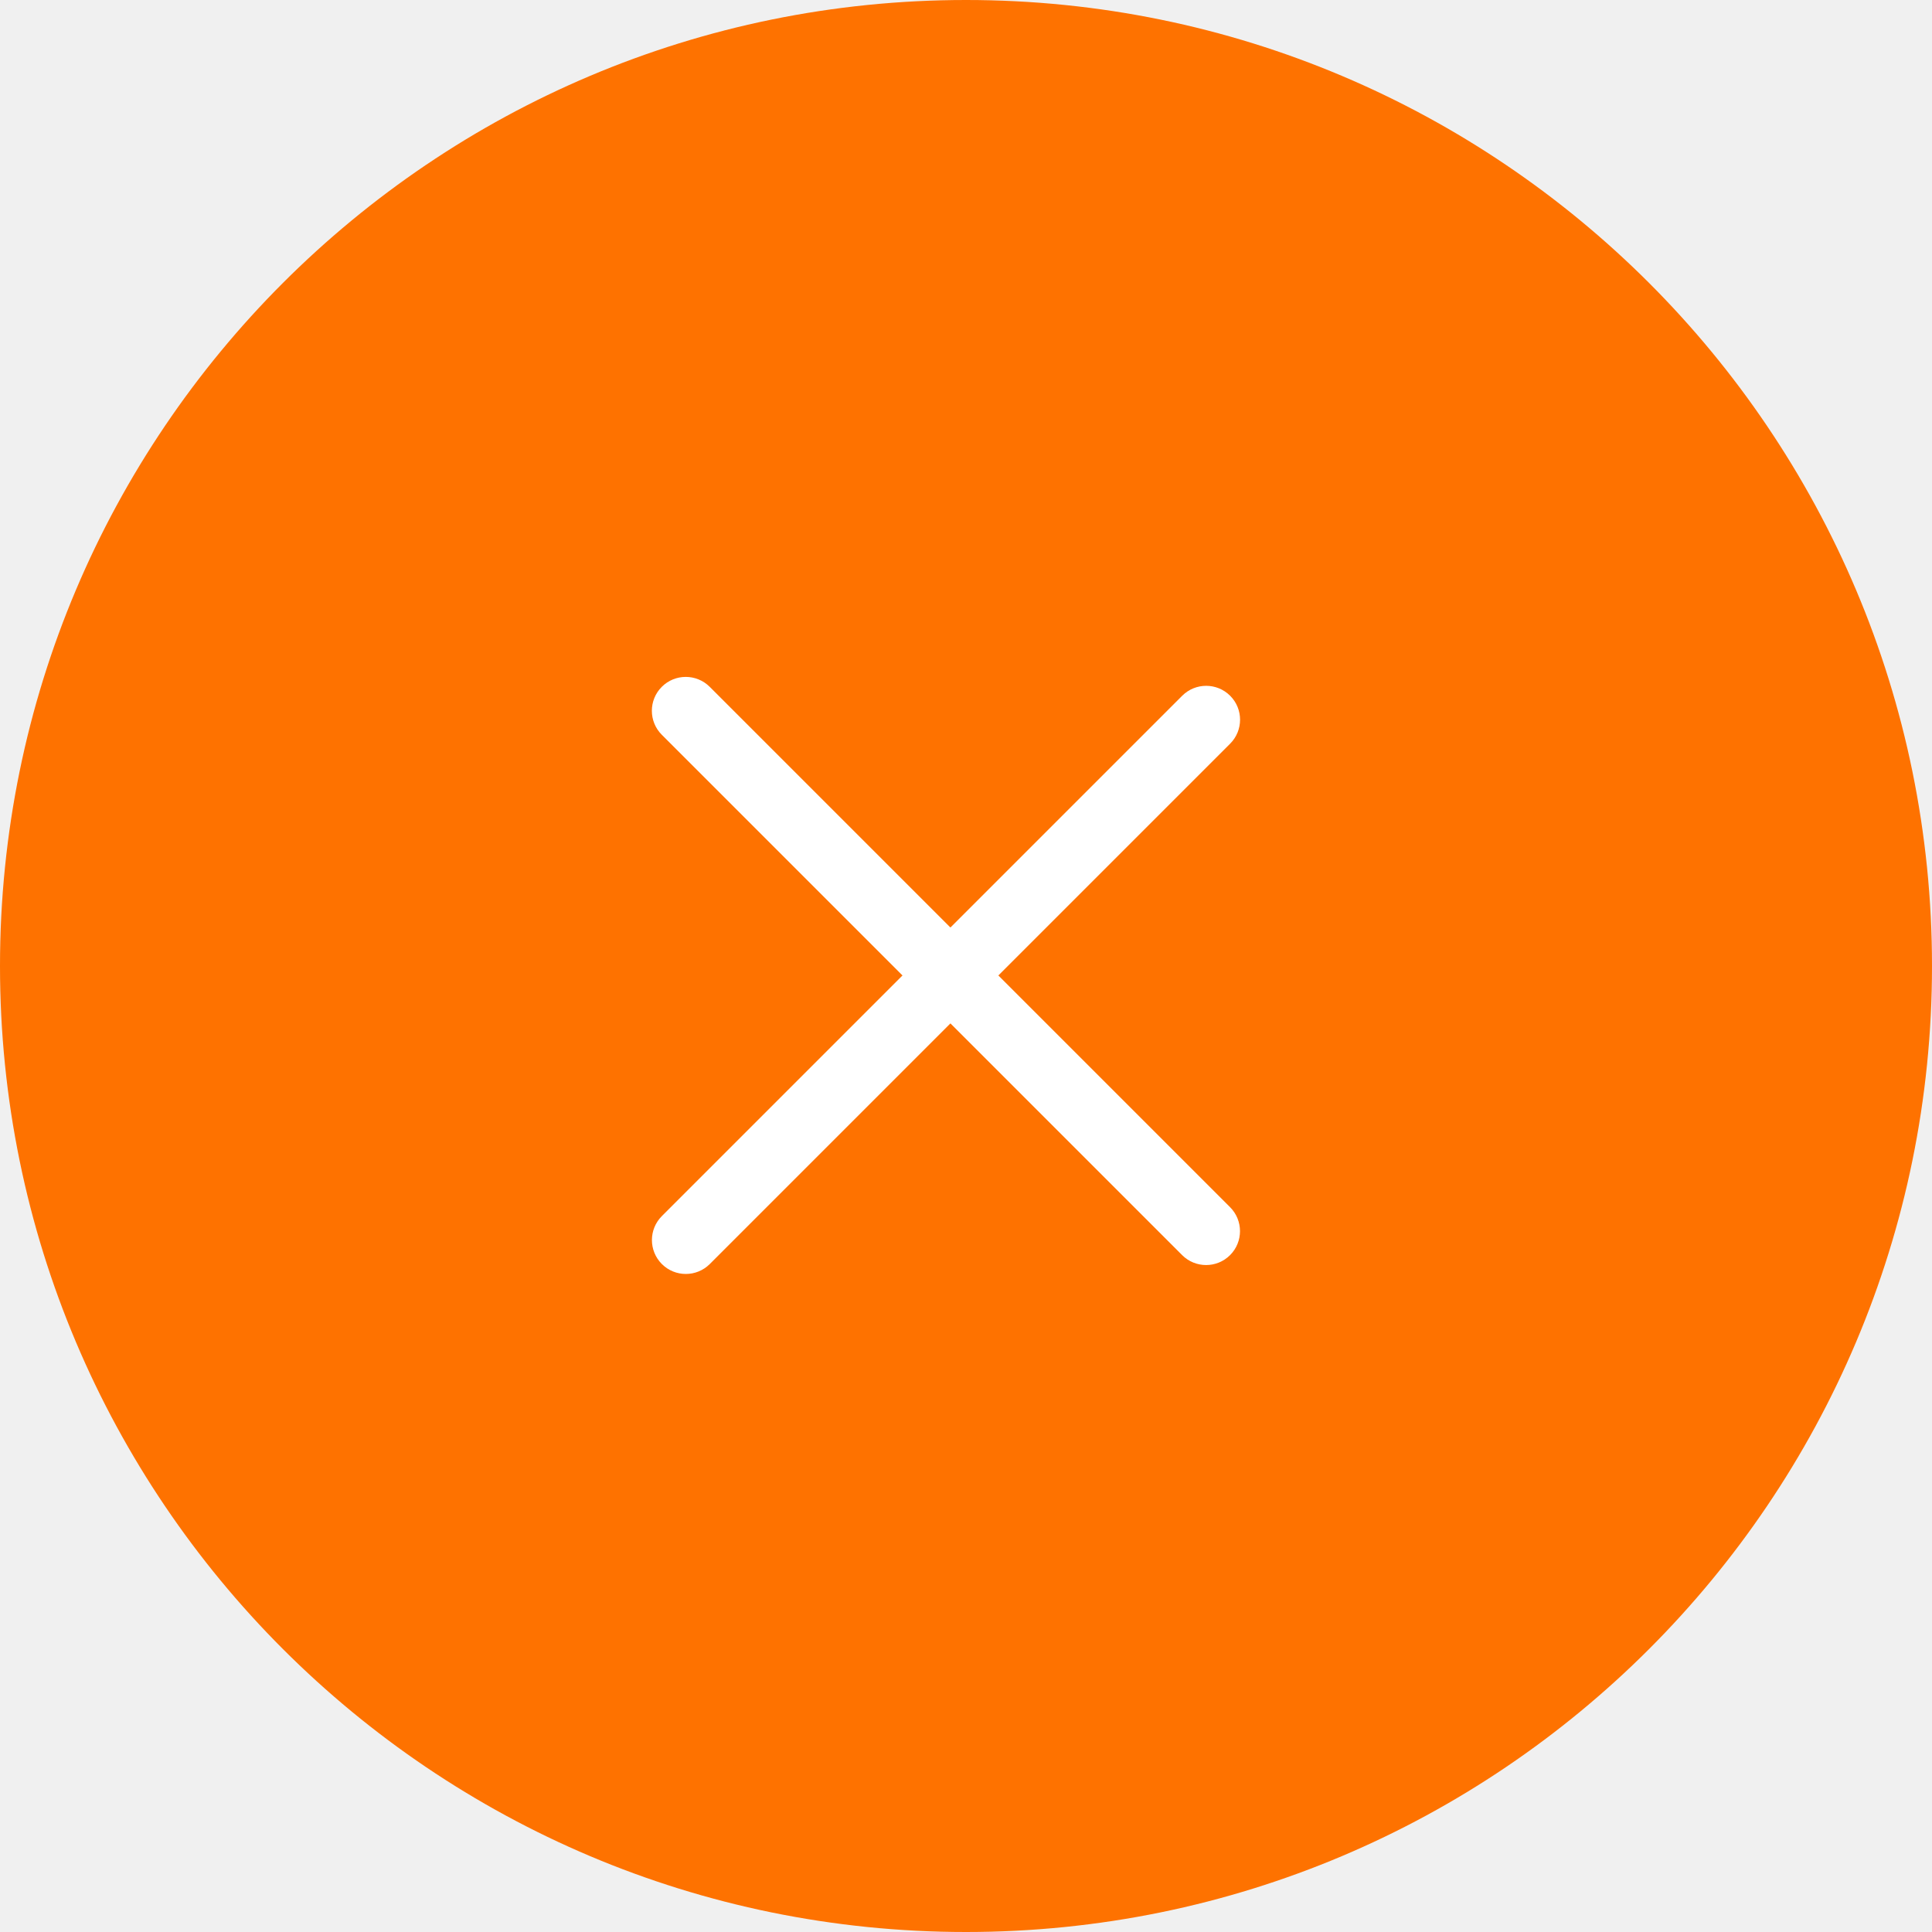
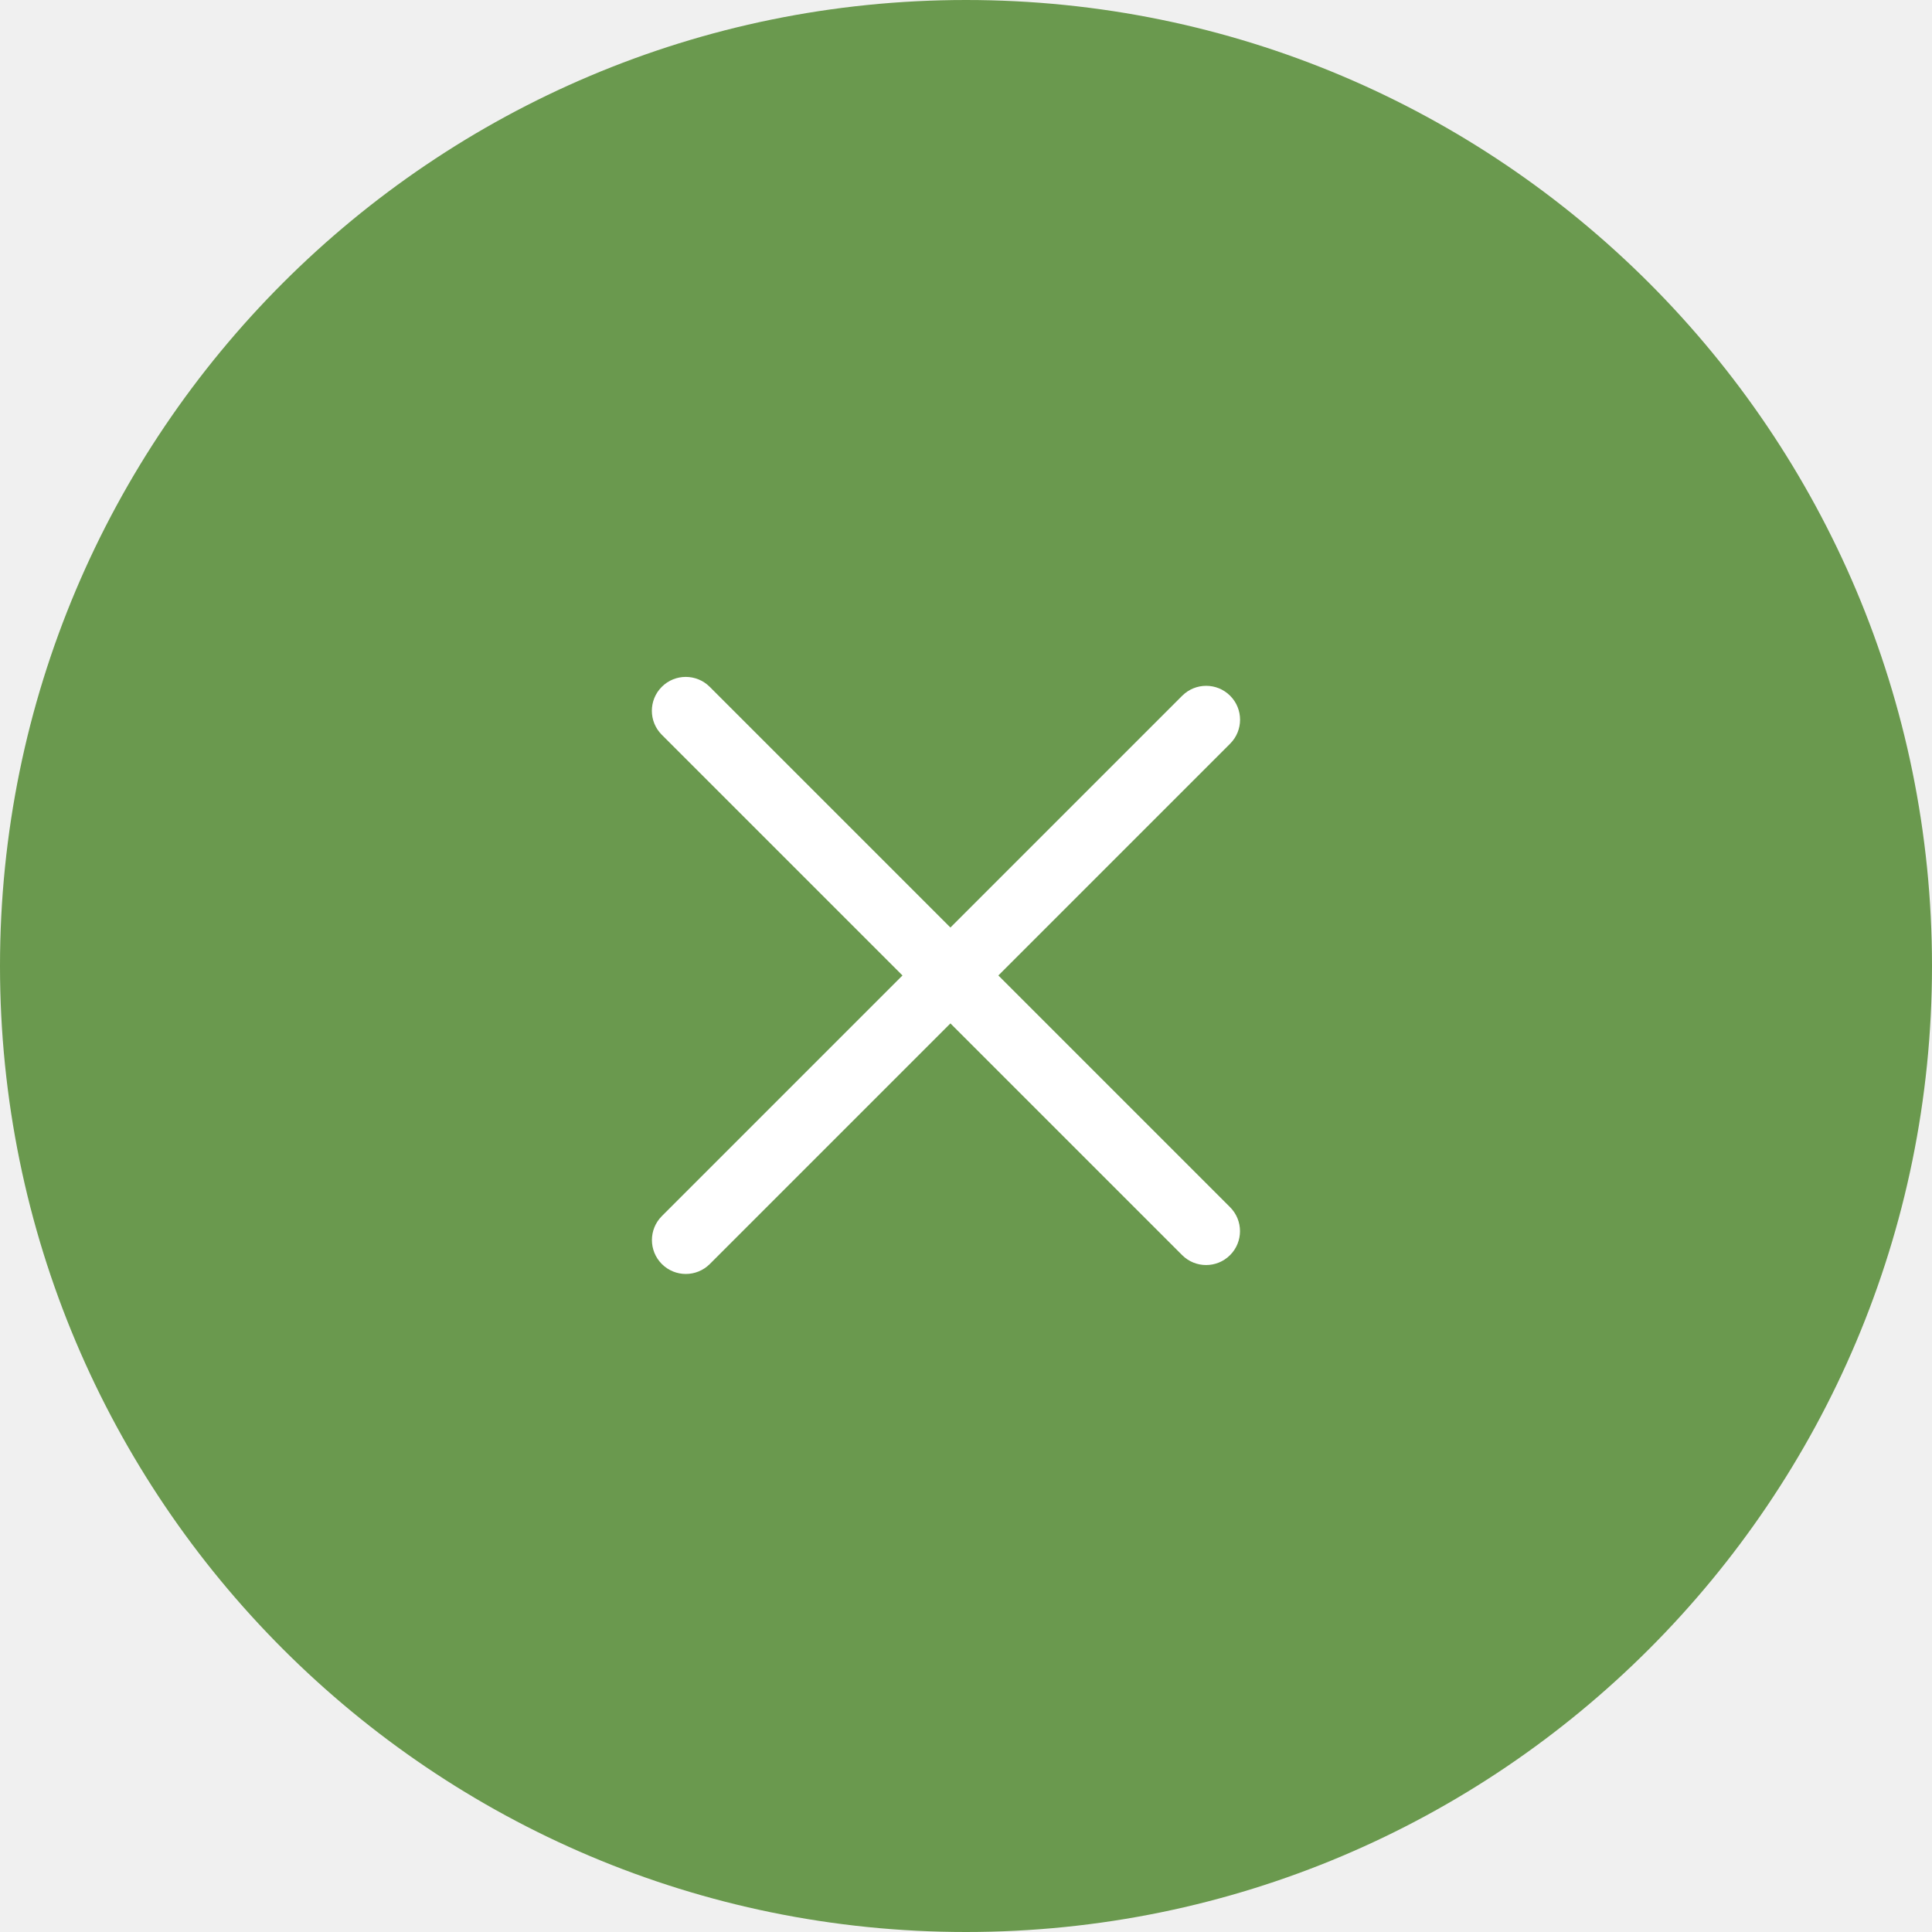
<svg xmlns="http://www.w3.org/2000/svg" width="57" height="57" viewBox="0 0 57 57" fill="none">
-   <circle cx="28.5" cy="28.5" r="28.5" fill="#FE7200" />
+   <circle cx="28.5" cy="28.5" r="28.5" fill="#6a994e" />
  <rect x="20.232" y="19.557" width="23.711" height="2" rx="1" transform="rotate(45 20.2324 19.5566)" fill="white" />
  <rect x="37" y="21.233" width="23.711" height="2" rx="1" transform="rotate(135 36.9998 21.2334)" fill="white" />
</svg>
